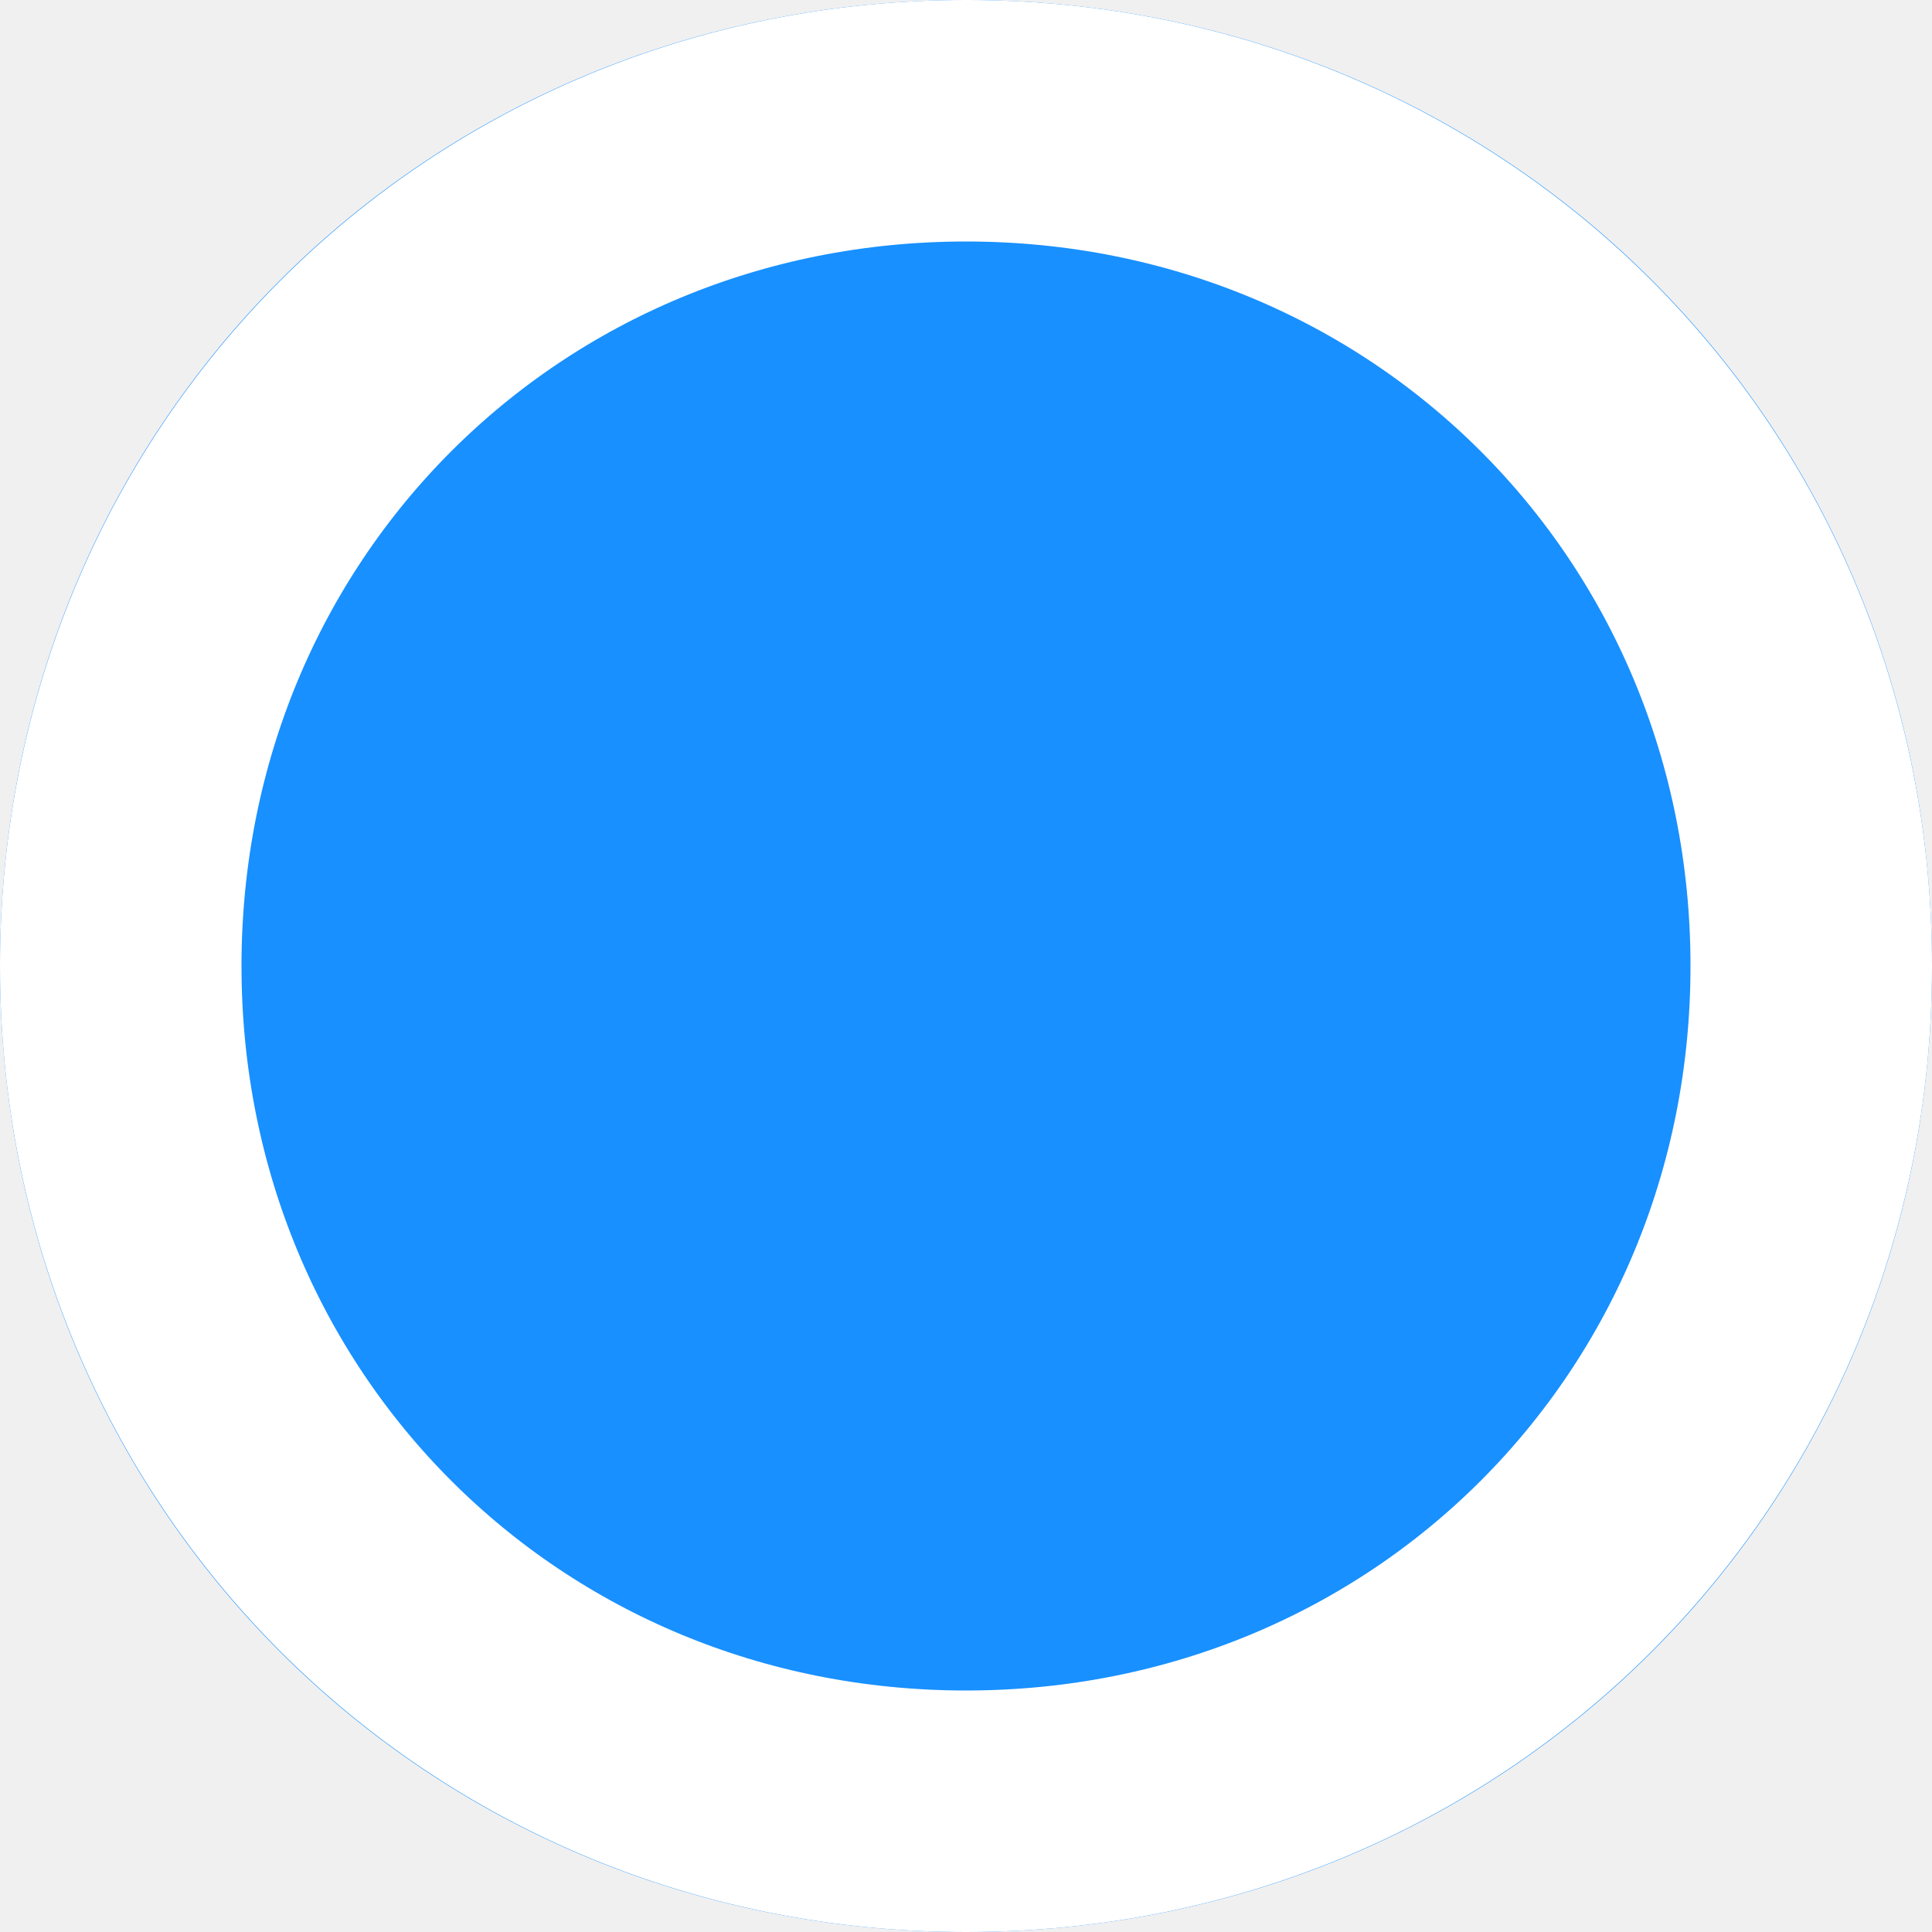
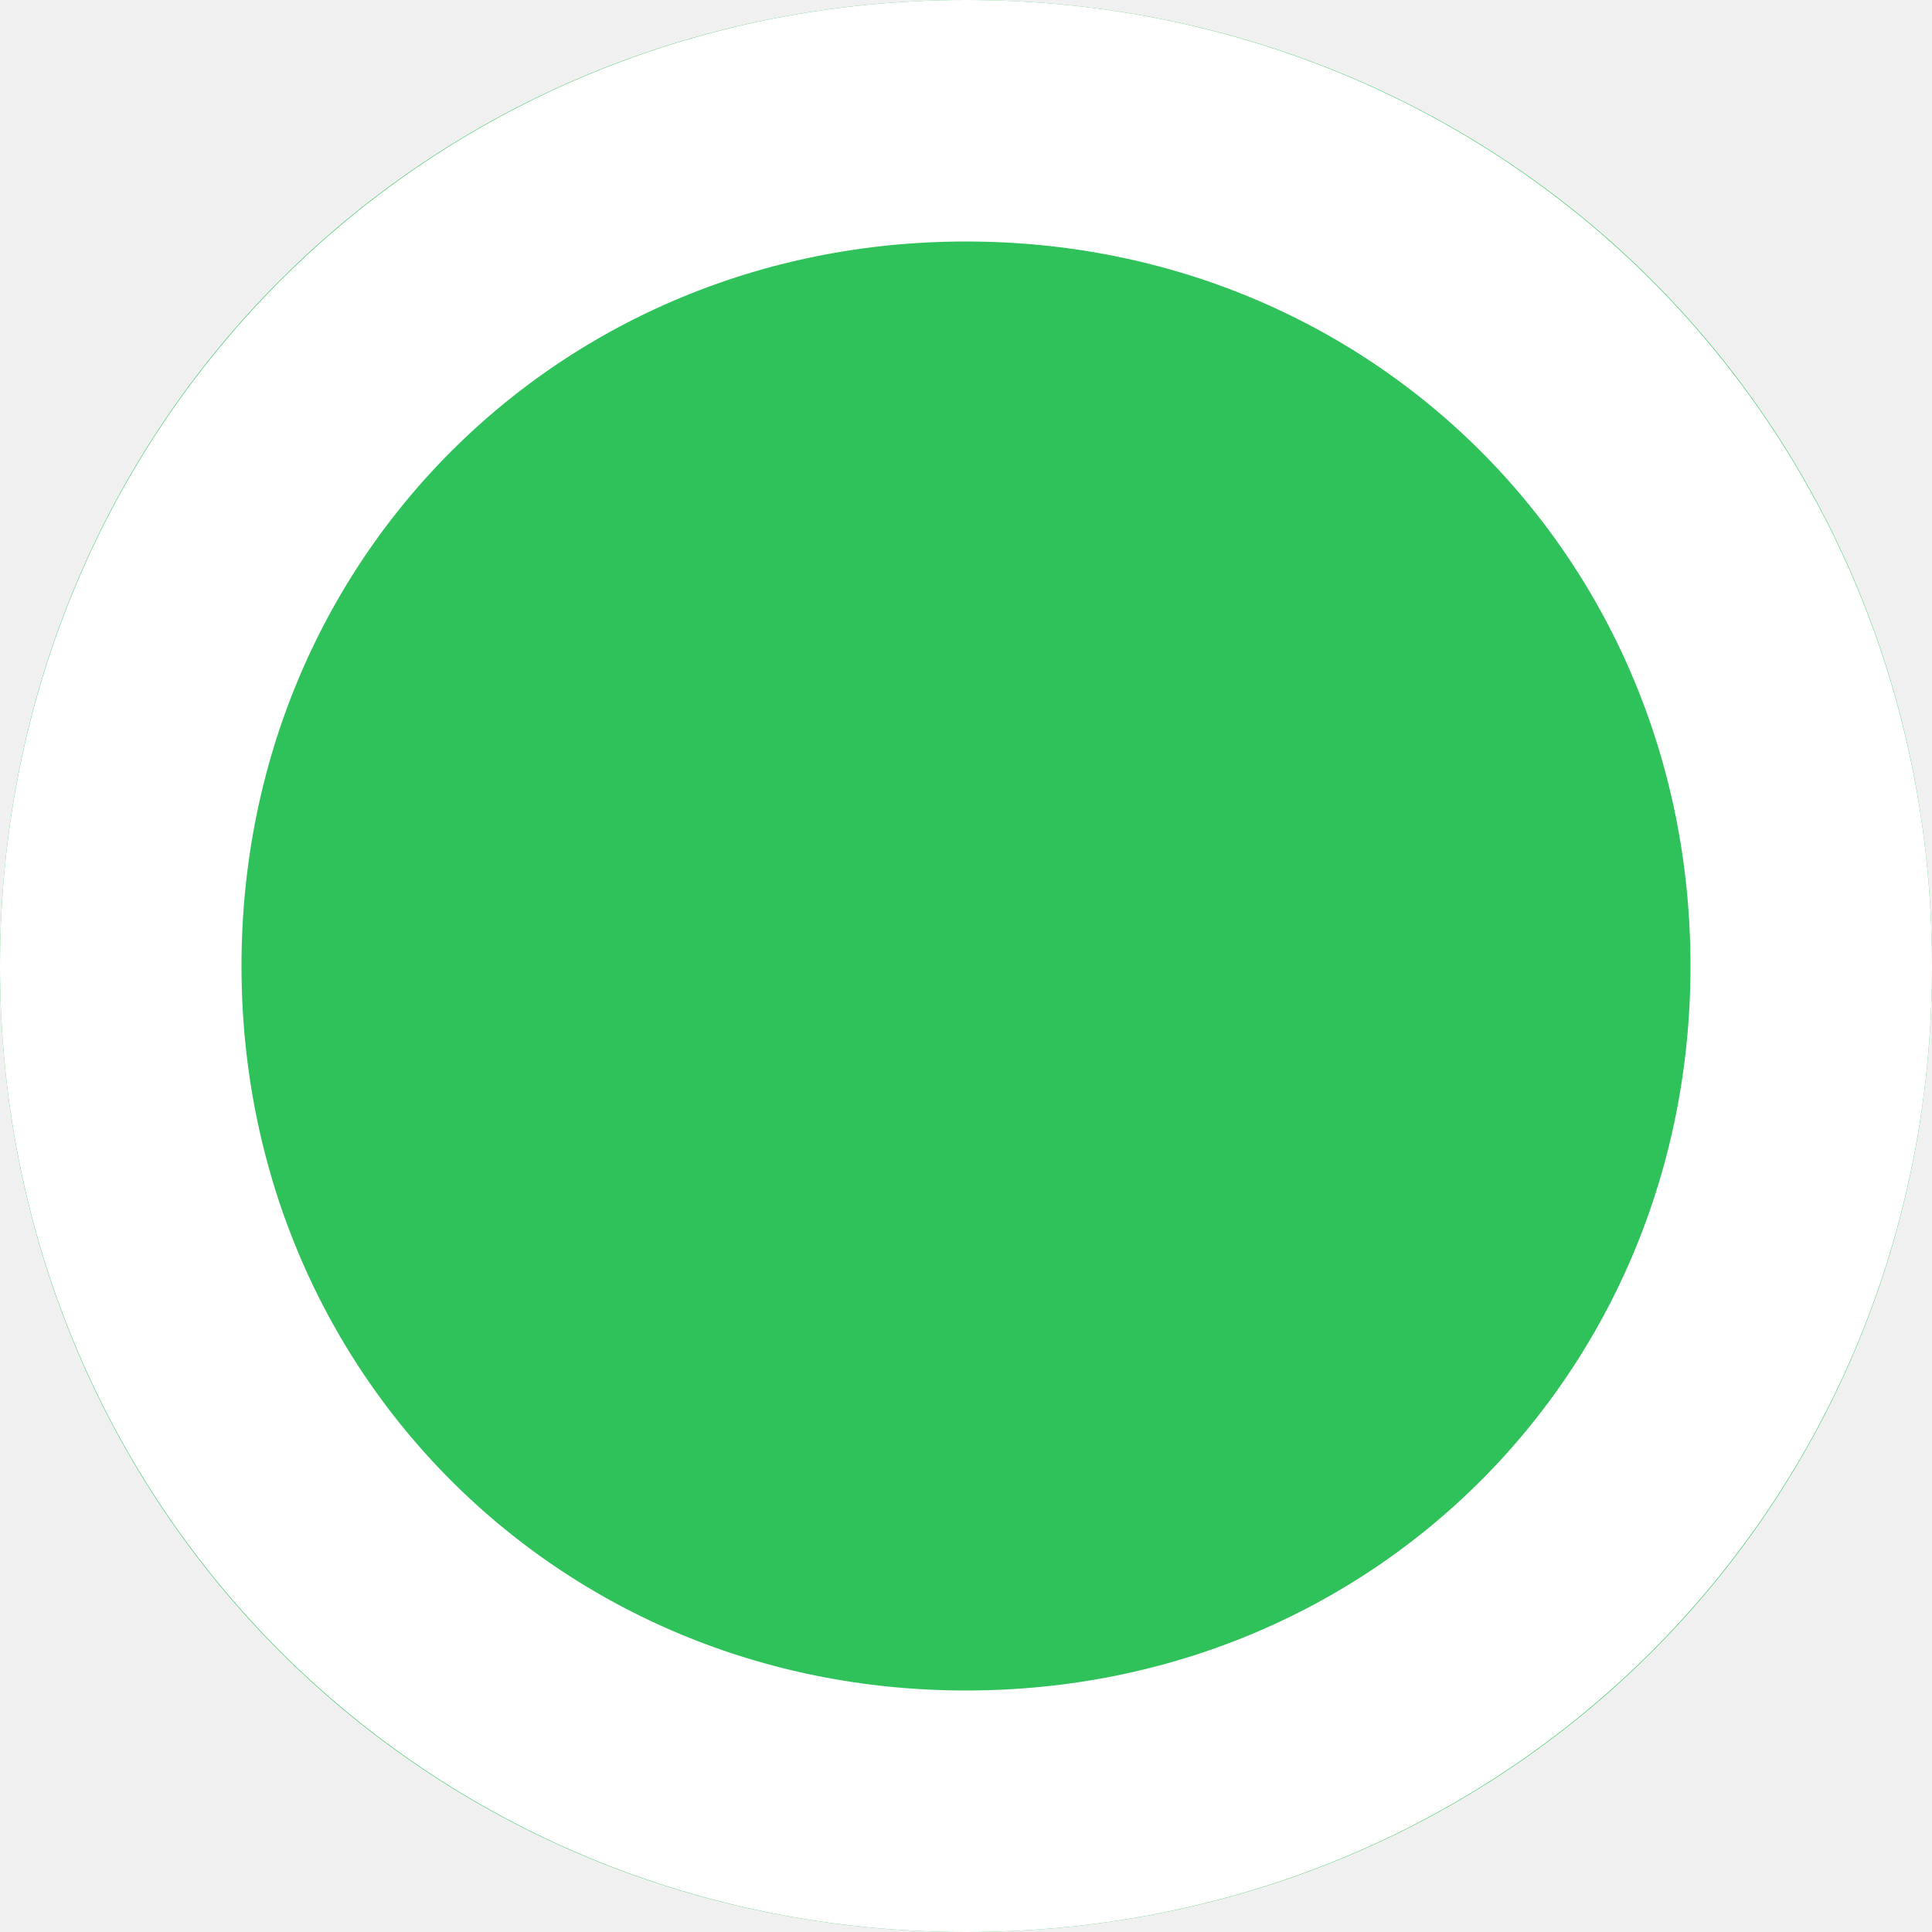
<svg xmlns="http://www.w3.org/2000/svg" version="1.1" width="8px" height="8px">
-   <g transform="matrix(1 0 0 1 -639 -231 )">
-     <path d="M 643 231  C 645.24 231  647 232.76  647 235  C 647 237.24  645.24 239  643 239  C 640.76 239  639 237.24  639 235  C 639 232.76  640.76 231  643 231  Z " fill-rule="nonzero" fill="#1890ff" stroke="none" />
-     <path d="M 643 231.5  C 644.96 231.5  646.5 233.04  646.5 235  C 646.5 236.96  644.96 238.5  643 238.5  C 641.04 238.5  639.5 236.96  639.5 235  C 639.5 233.04  641.04 231.5  643 231.5  Z " stroke-width="1" stroke="#ffffff" fill="none" />
+   <g transform="matrix(1 0 0 1 -585 -359 )">
+     <path d="M 589 359  C 591.24 359  593 360.76  593 363  C 593 365.24  591.24 367  589 367  C 586.76 367  585 365.24  585 363  C 585 360.76  586.76 359  589 359  Z " fill-rule="nonzero" fill="#2fc25b" stroke="none" />
+     <path d="M 589 359.5  C 590.96 359.5  592.5 361.04  592.5 363  C 592.5 364.96  590.96 366.5  589 366.5  C 587.04 366.5  585.5 364.96  585.5 363  C 585.5 361.04  587.04 359.5  589 359.5  Z " stroke-width="1" stroke="#ffffff" fill="none" />
  </g>
</svg>
